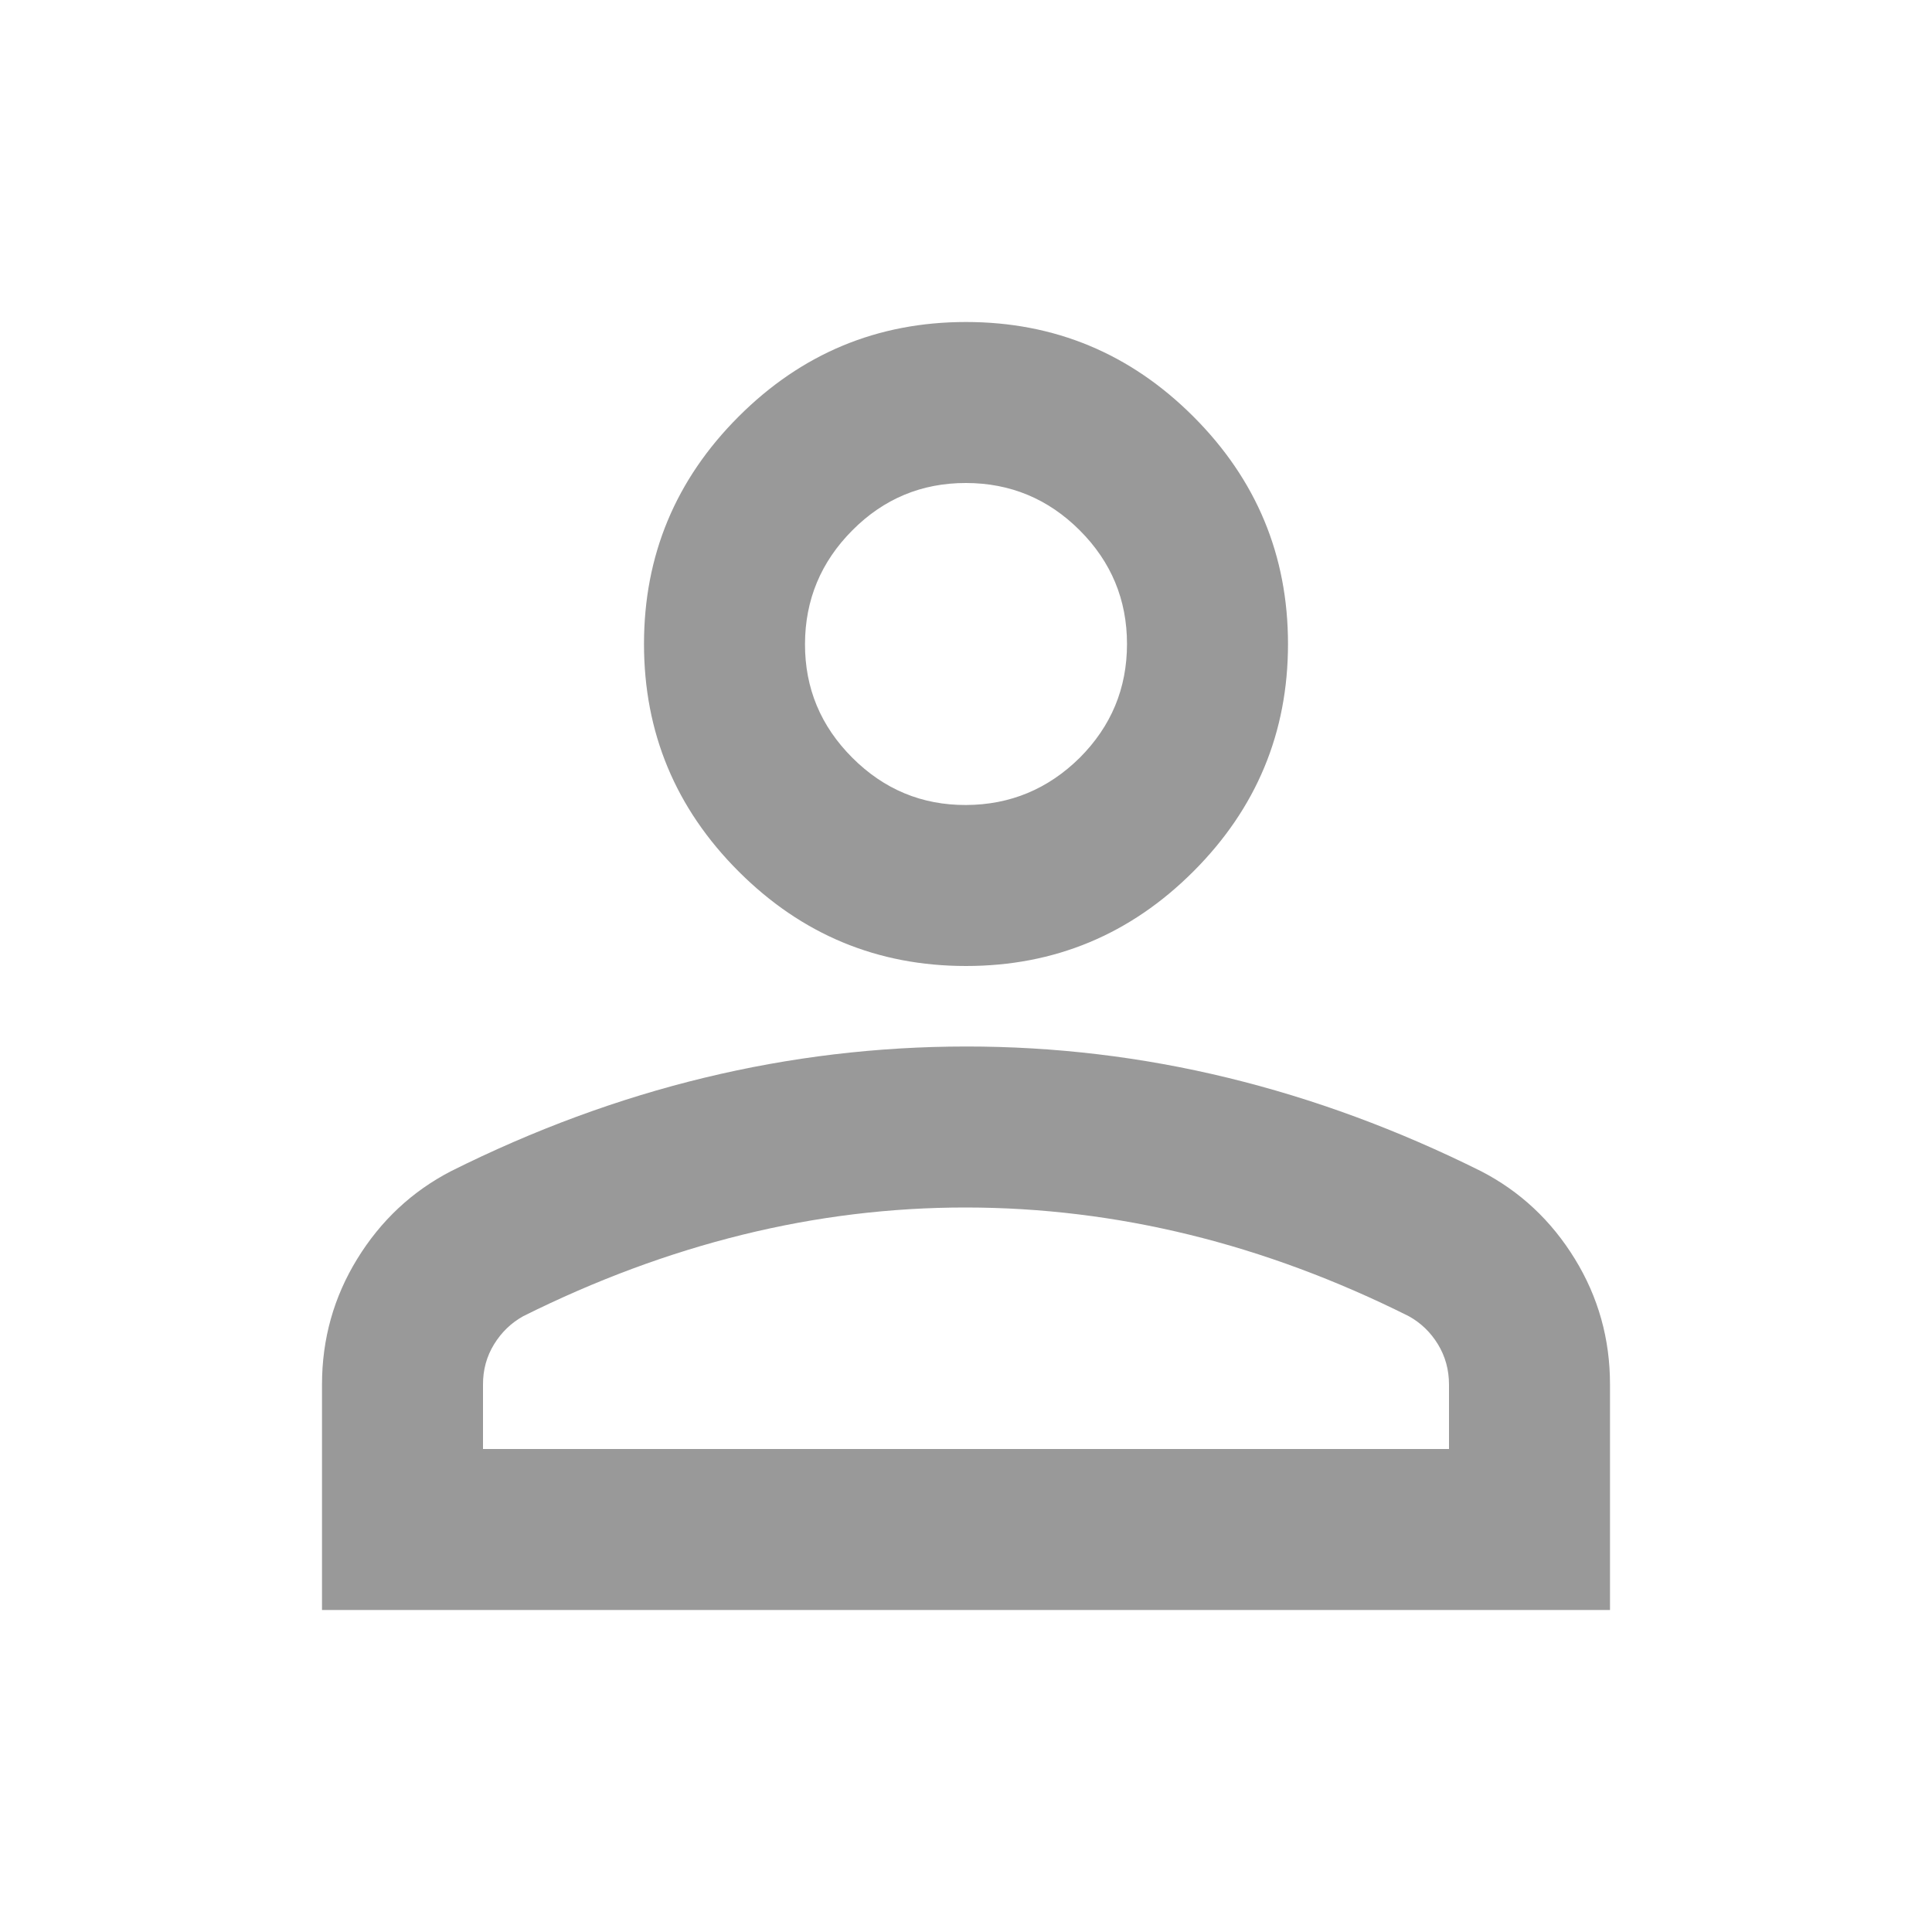
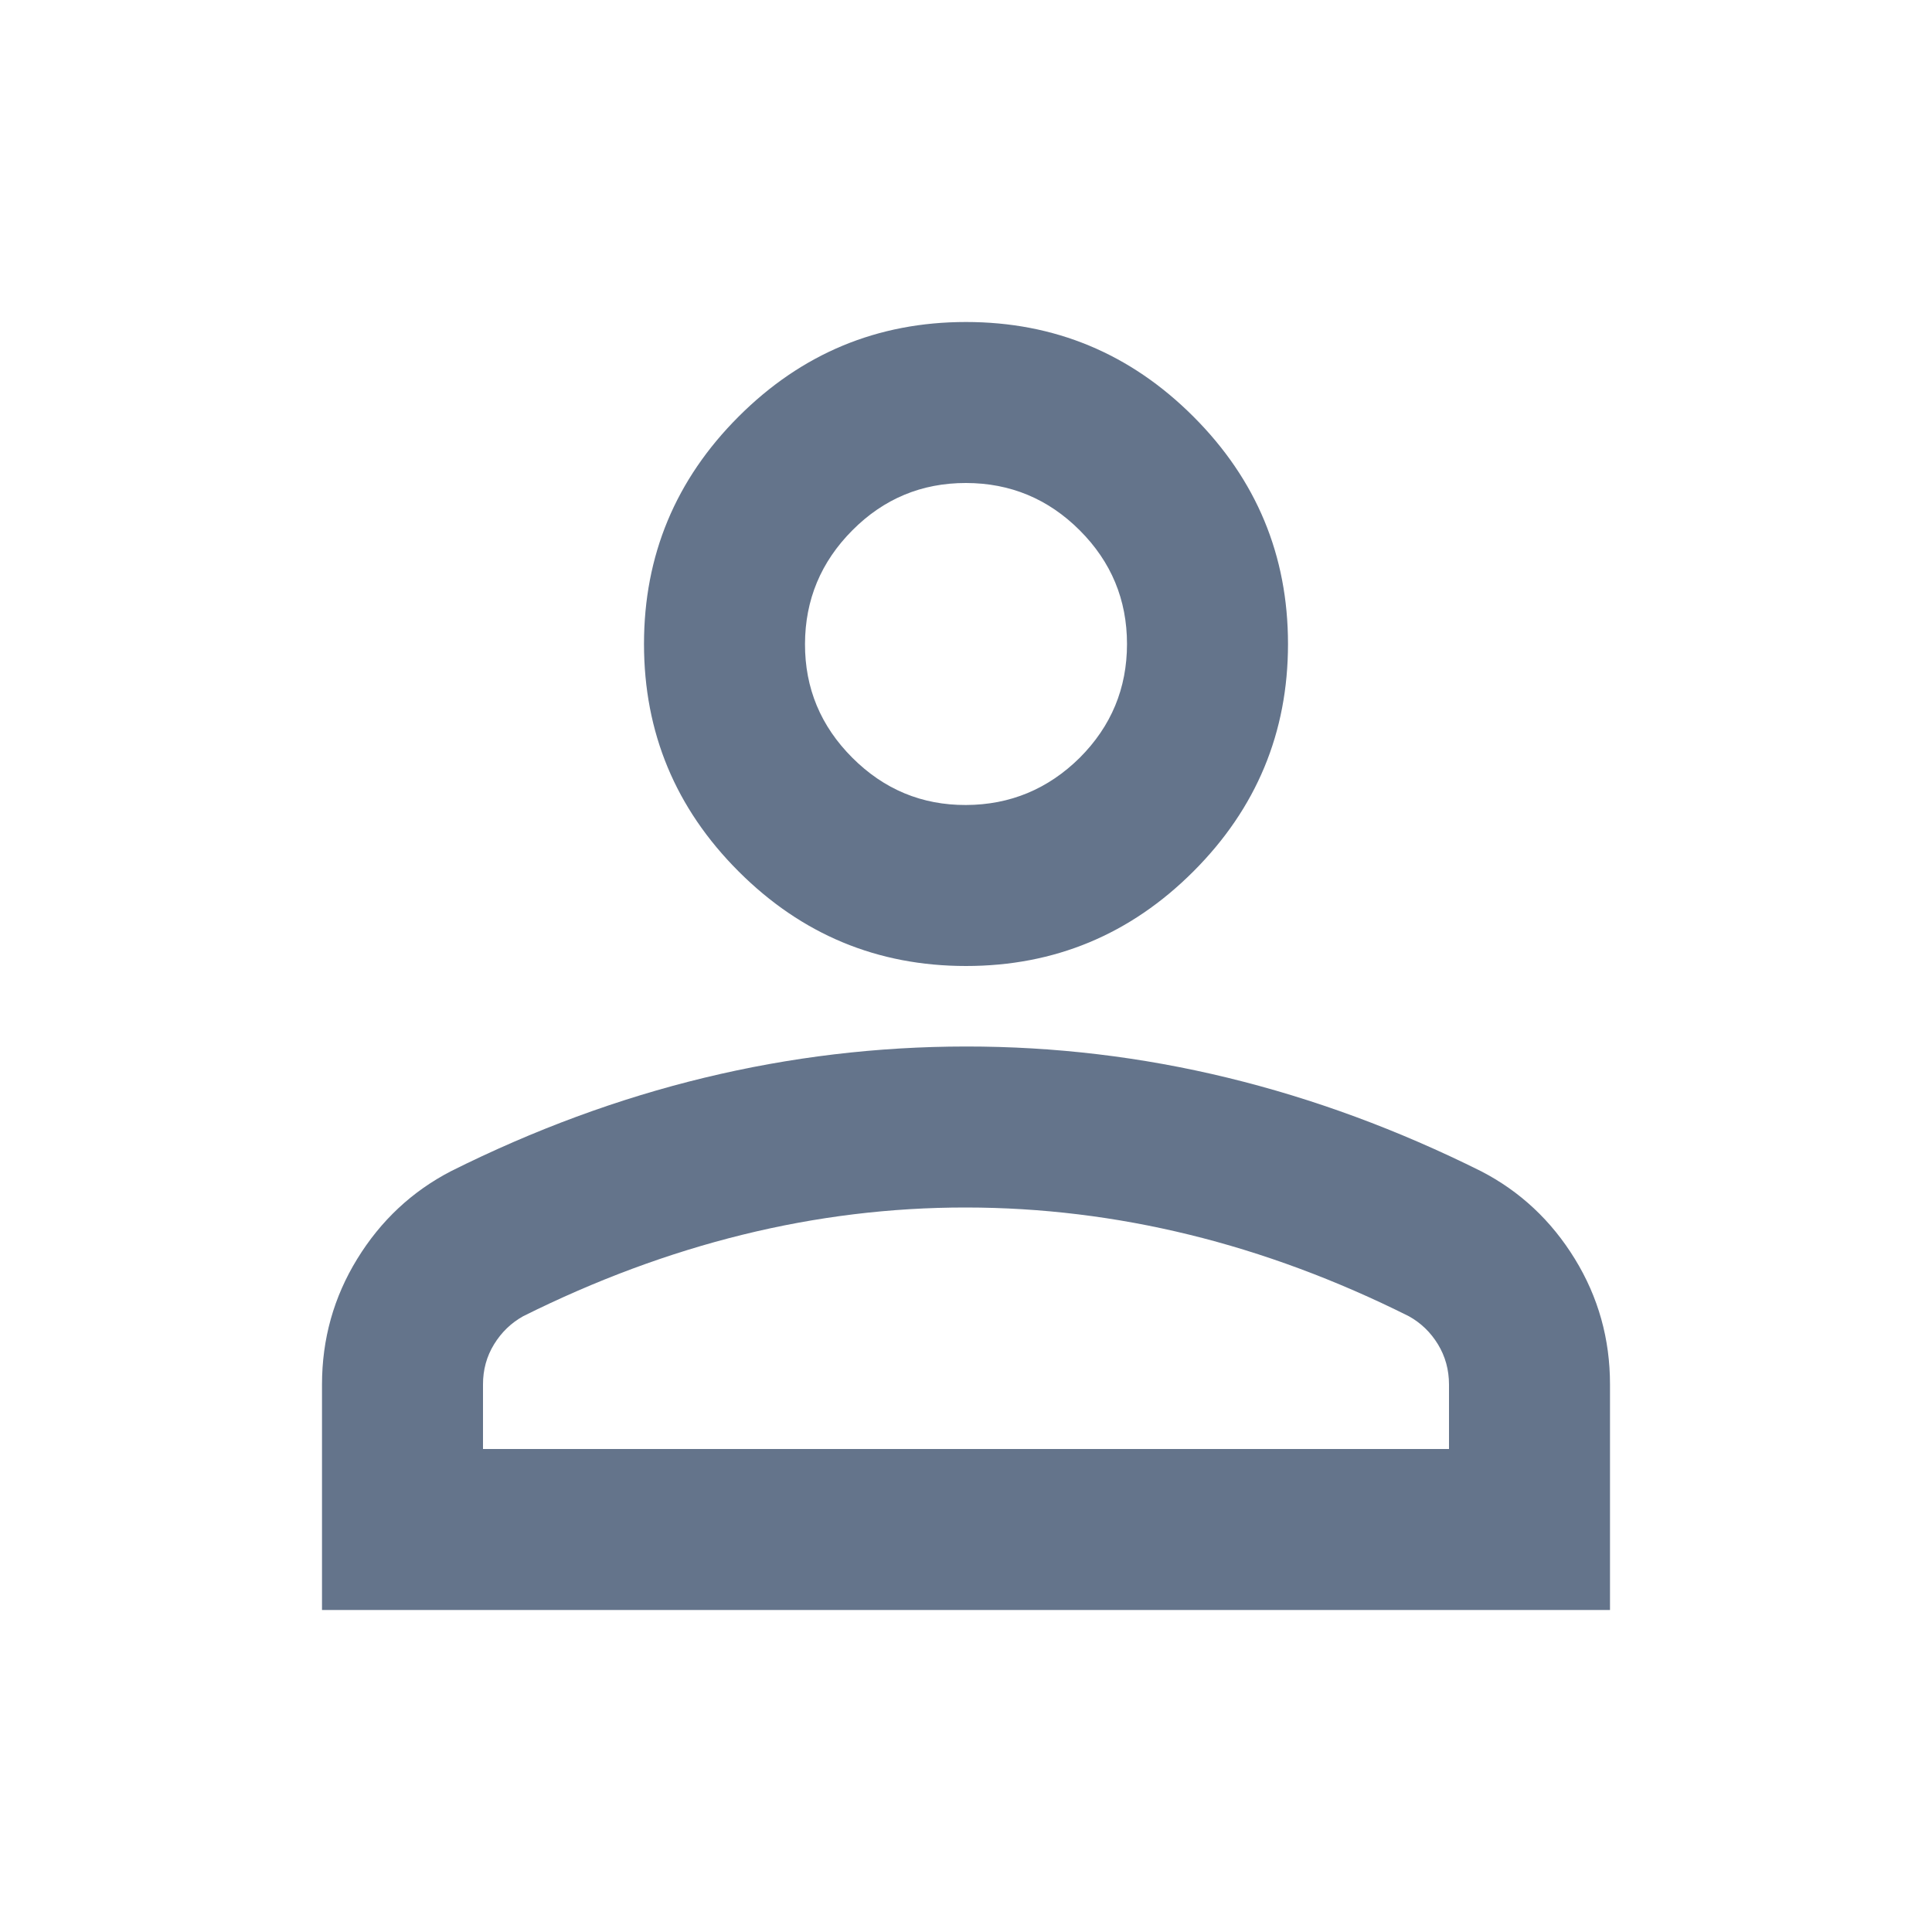
<svg xmlns="http://www.w3.org/2000/svg" width="81" height="81" viewBox="0 0 24 24">
-   <path fill="#999999" d="M9.175 10.825Q8 9.65 8 8t1.175-2.825T12 4t2.825 1.175T16 8t-1.175 2.825T12 12t-2.825-1.175M4 20v-2.8q0-.85.438-1.562T5.6 14.55q1.55-.775 3.15-1.162T12 13t3.25.388t3.15 1.162q.725.375 1.163 1.088T20 17.2V20zm2-2h12v-.8q0-.275-.137-.5t-.363-.35q-1.35-.675-2.725-1.012T12 15t-2.775.338T6.5 16.35q-.225.125-.363.35T6 17.2zm7.413-8.587Q14 8.825 14 8t-.587-1.412T12 6t-1.412.588T10 8t.588 1.413T12 10t1.413-.587M12 18" />
+   <path fill="#64748B" d="M9.175 10.825Q8 9.65 8 8t1.175-2.825T12 4t2.825 1.175T16 8t-1.175 2.825T12 12t-2.825-1.175M4 20v-2.8q0-.85.438-1.562T5.6 14.55q1.55-.775 3.15-1.162T12 13t3.25.388t3.15 1.162q.725.375 1.163 1.088T20 17.2V20zm2-2h12v-.8q0-.275-.137-.5t-.363-.35q-1.35-.675-2.725-1.012T12 15t-2.775.338T6.5 16.35q-.225.125-.363.35T6 17.2zm7.413-8.587Q14 8.825 14 8t-.587-1.412T12 6t-1.412.588T10 8t.588 1.413T12 10t1.413-.587M12 18" />
</svg>
